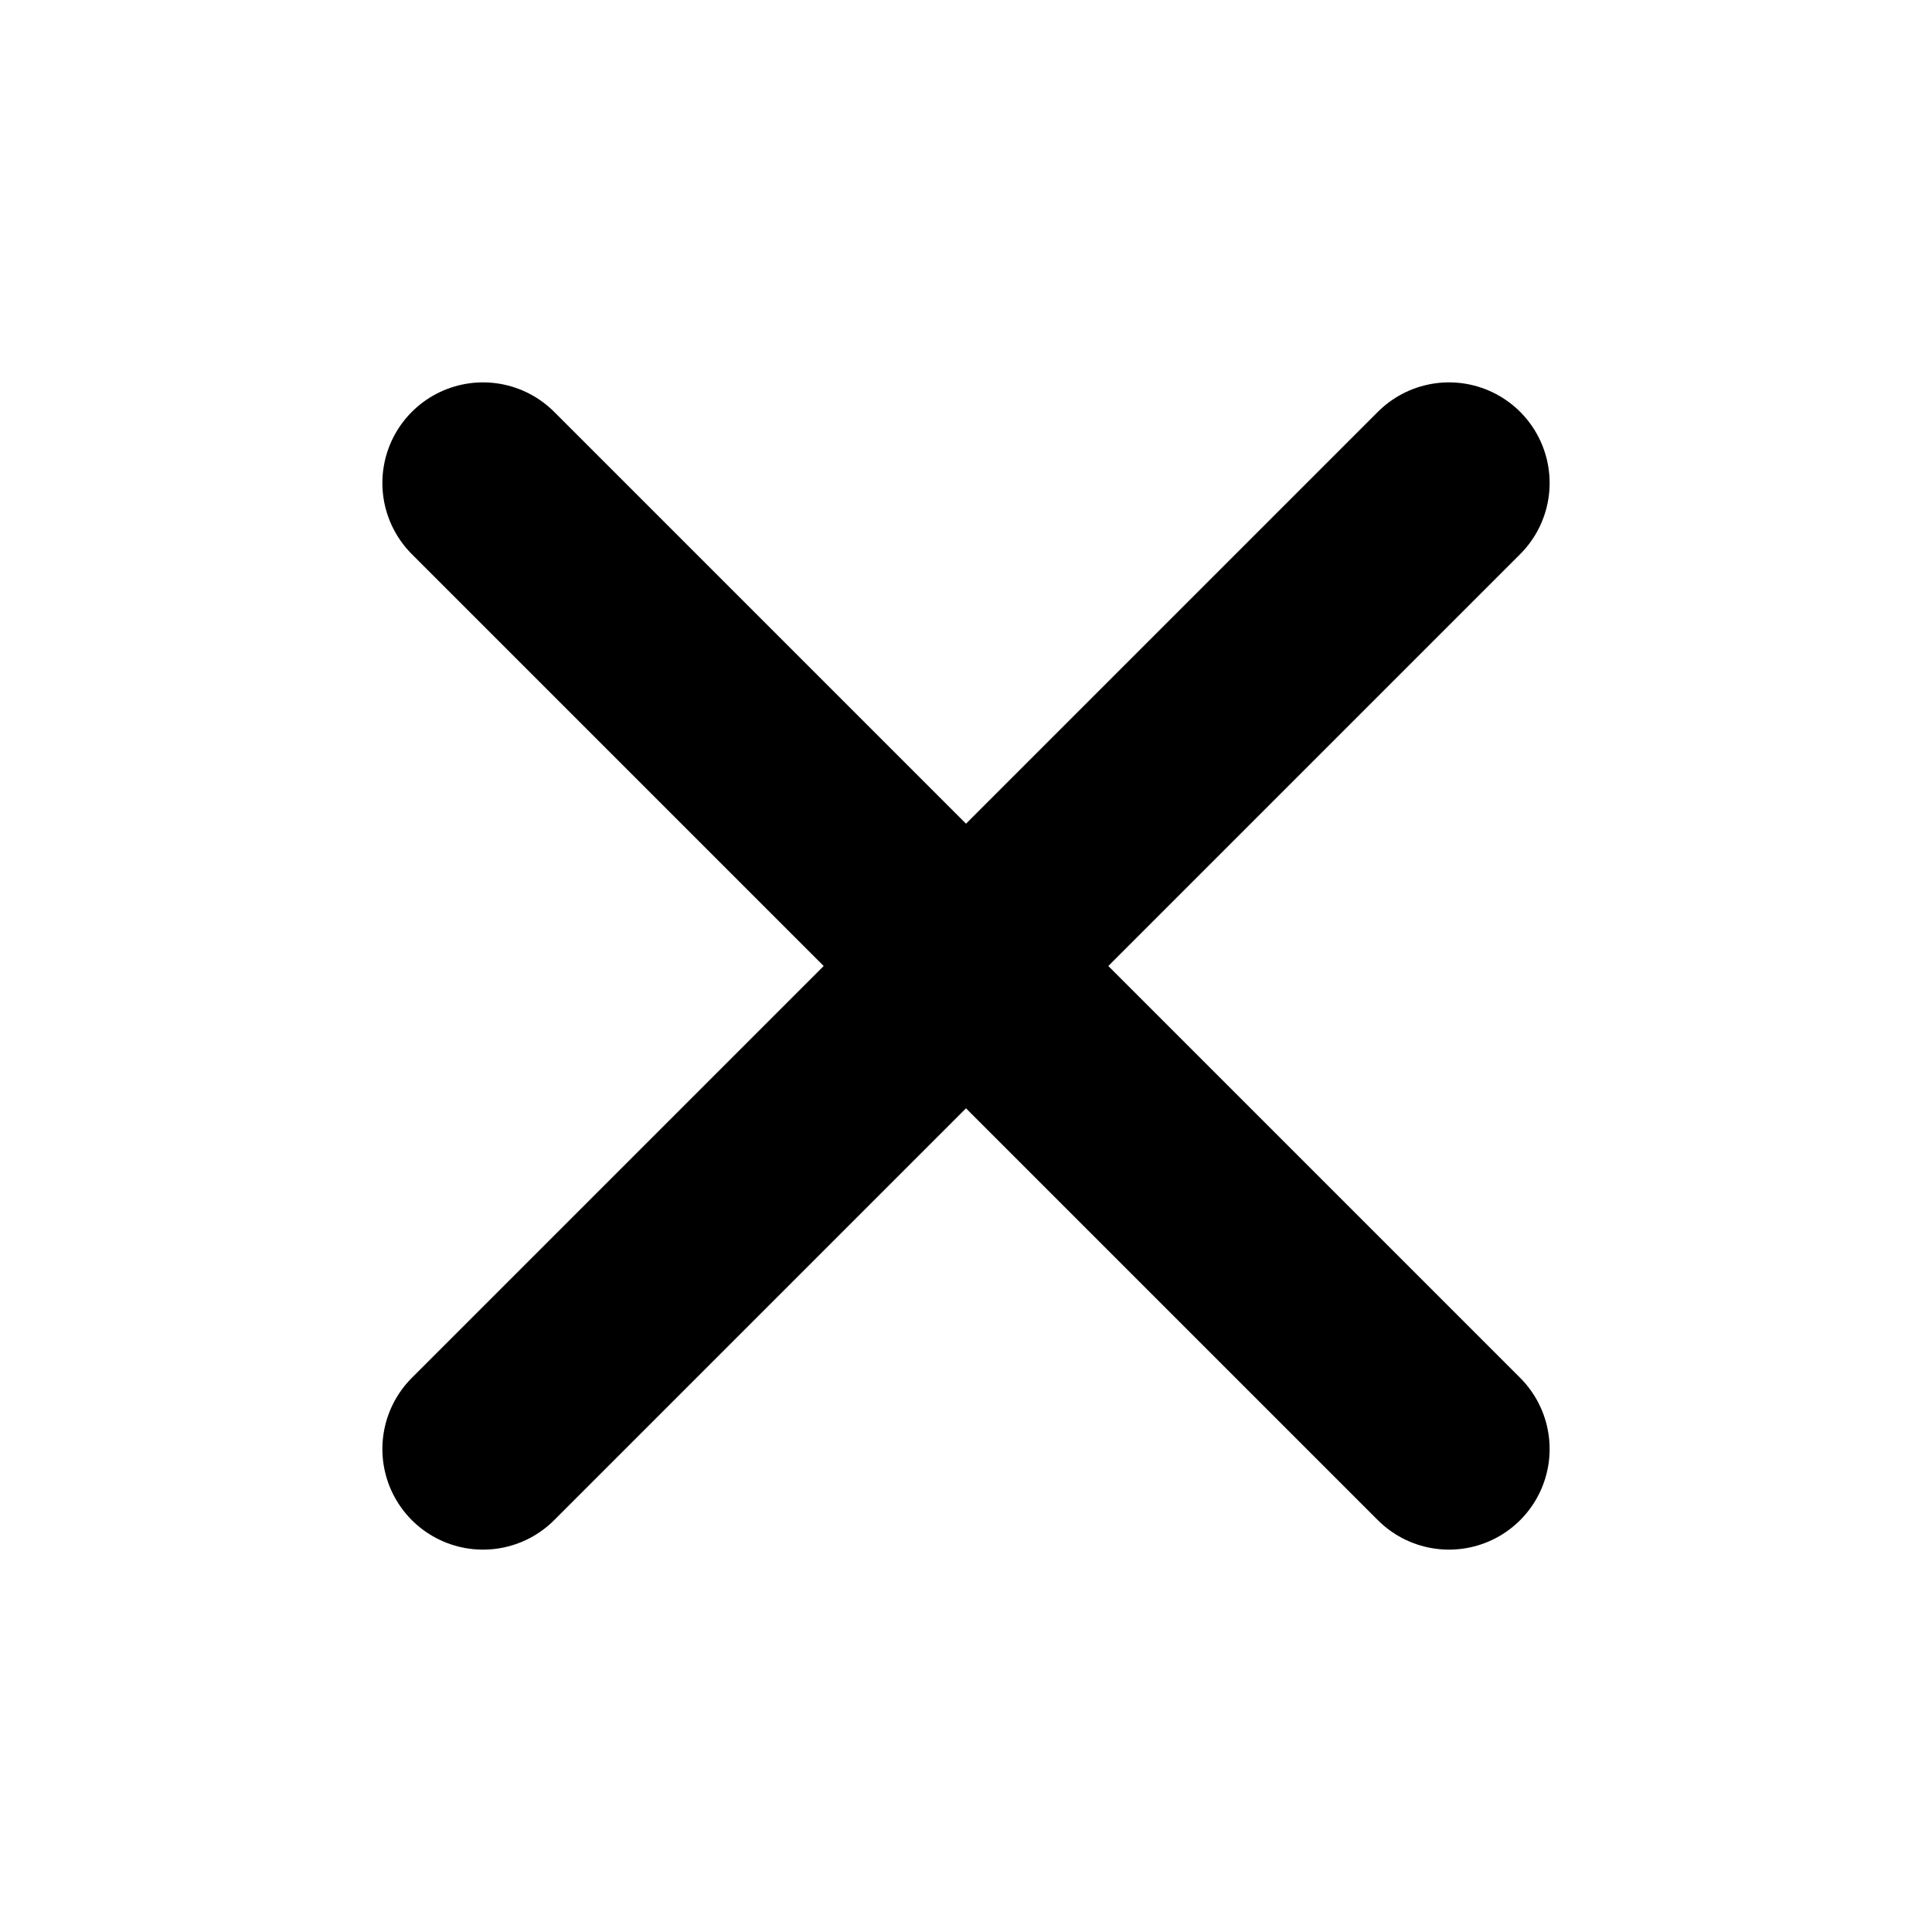
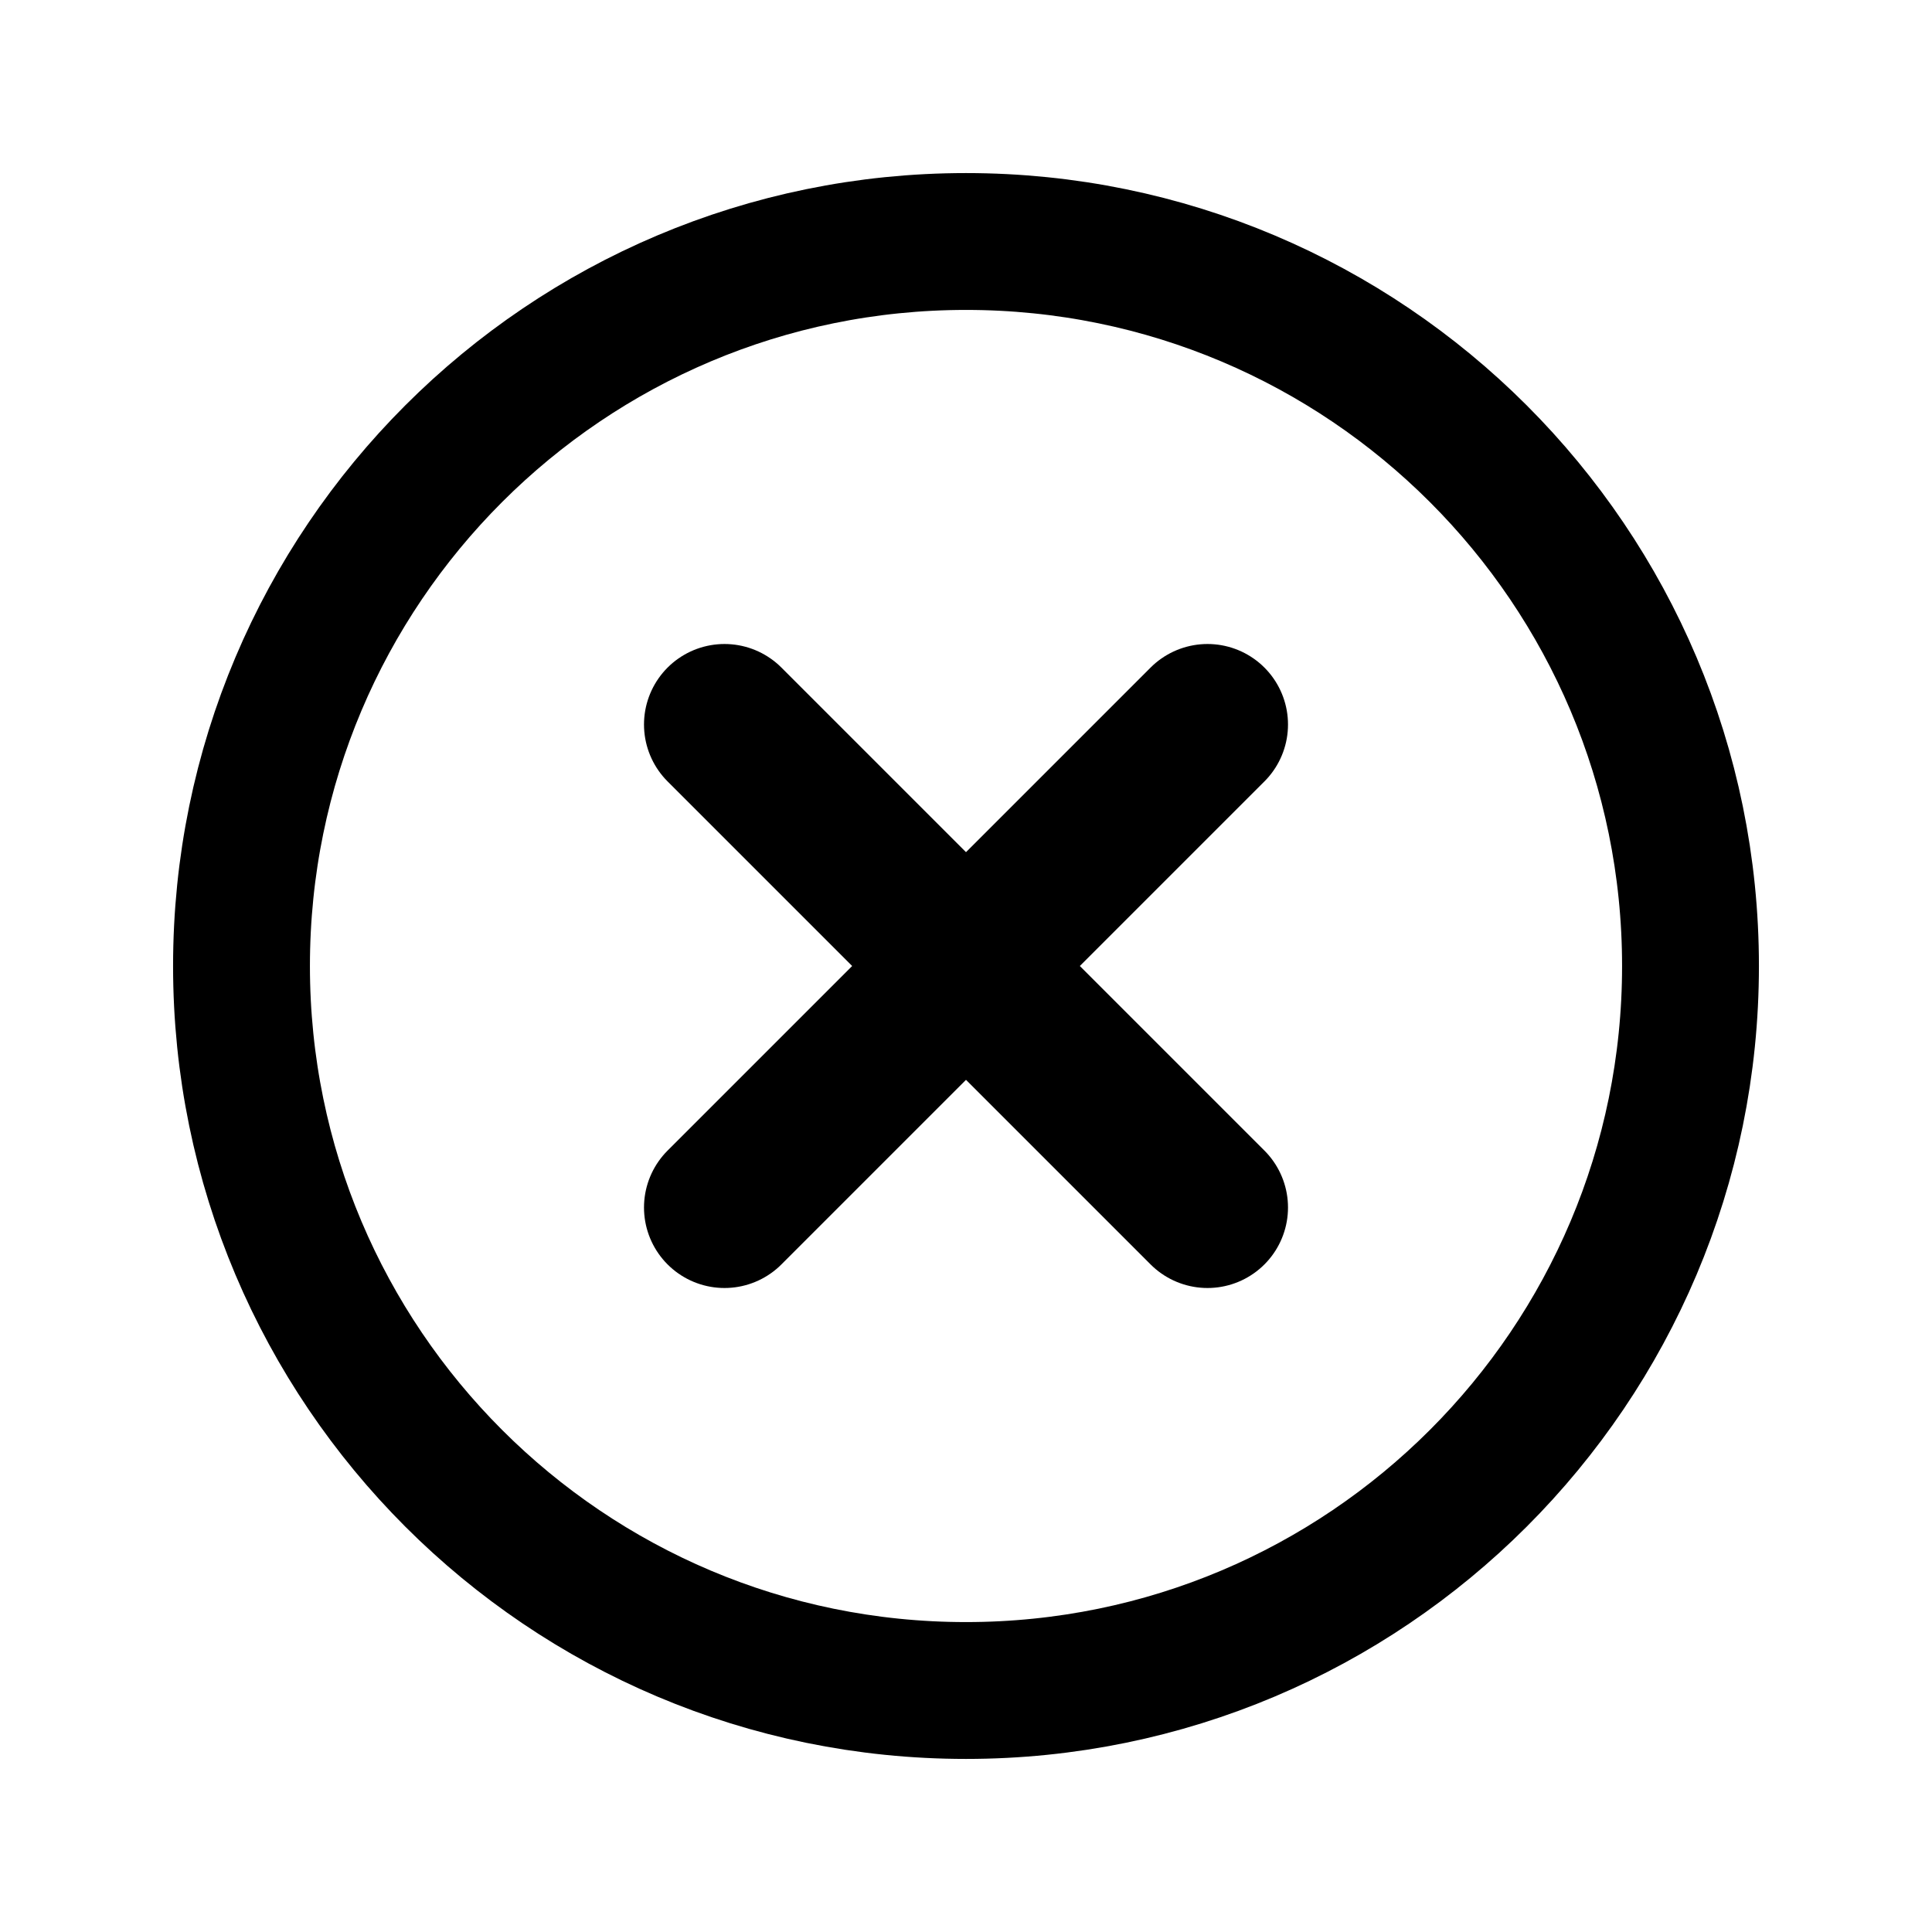
- <svg xmlns="http://www.w3.org/2000/svg" viewBox="0 0 24 24" fill="none" stroke="currentColor" stroke-width="2.5" stroke-linecap="round" stroke-linejoin="round">
-   <line x1="18" y1="6" x2="6" y2="18" />
-   <line x1="6" y1="6" x2="18" y2="18" />
+ <svg xmlns="http://www.w3.org/2000/svg" viewBox="0 0 24 24" fill="none">
+   <circle cx="12" cy="12" r="9" fill="softColor" />
+   <circle cx="12" cy="12" r="9" stroke="currentColor" stroke-width="1.7" />
+   <path d="M15 9l-6 6M9 9l6 6" stroke="currentColor" stroke-width="2" stroke-linecap="round" />
</svg>
